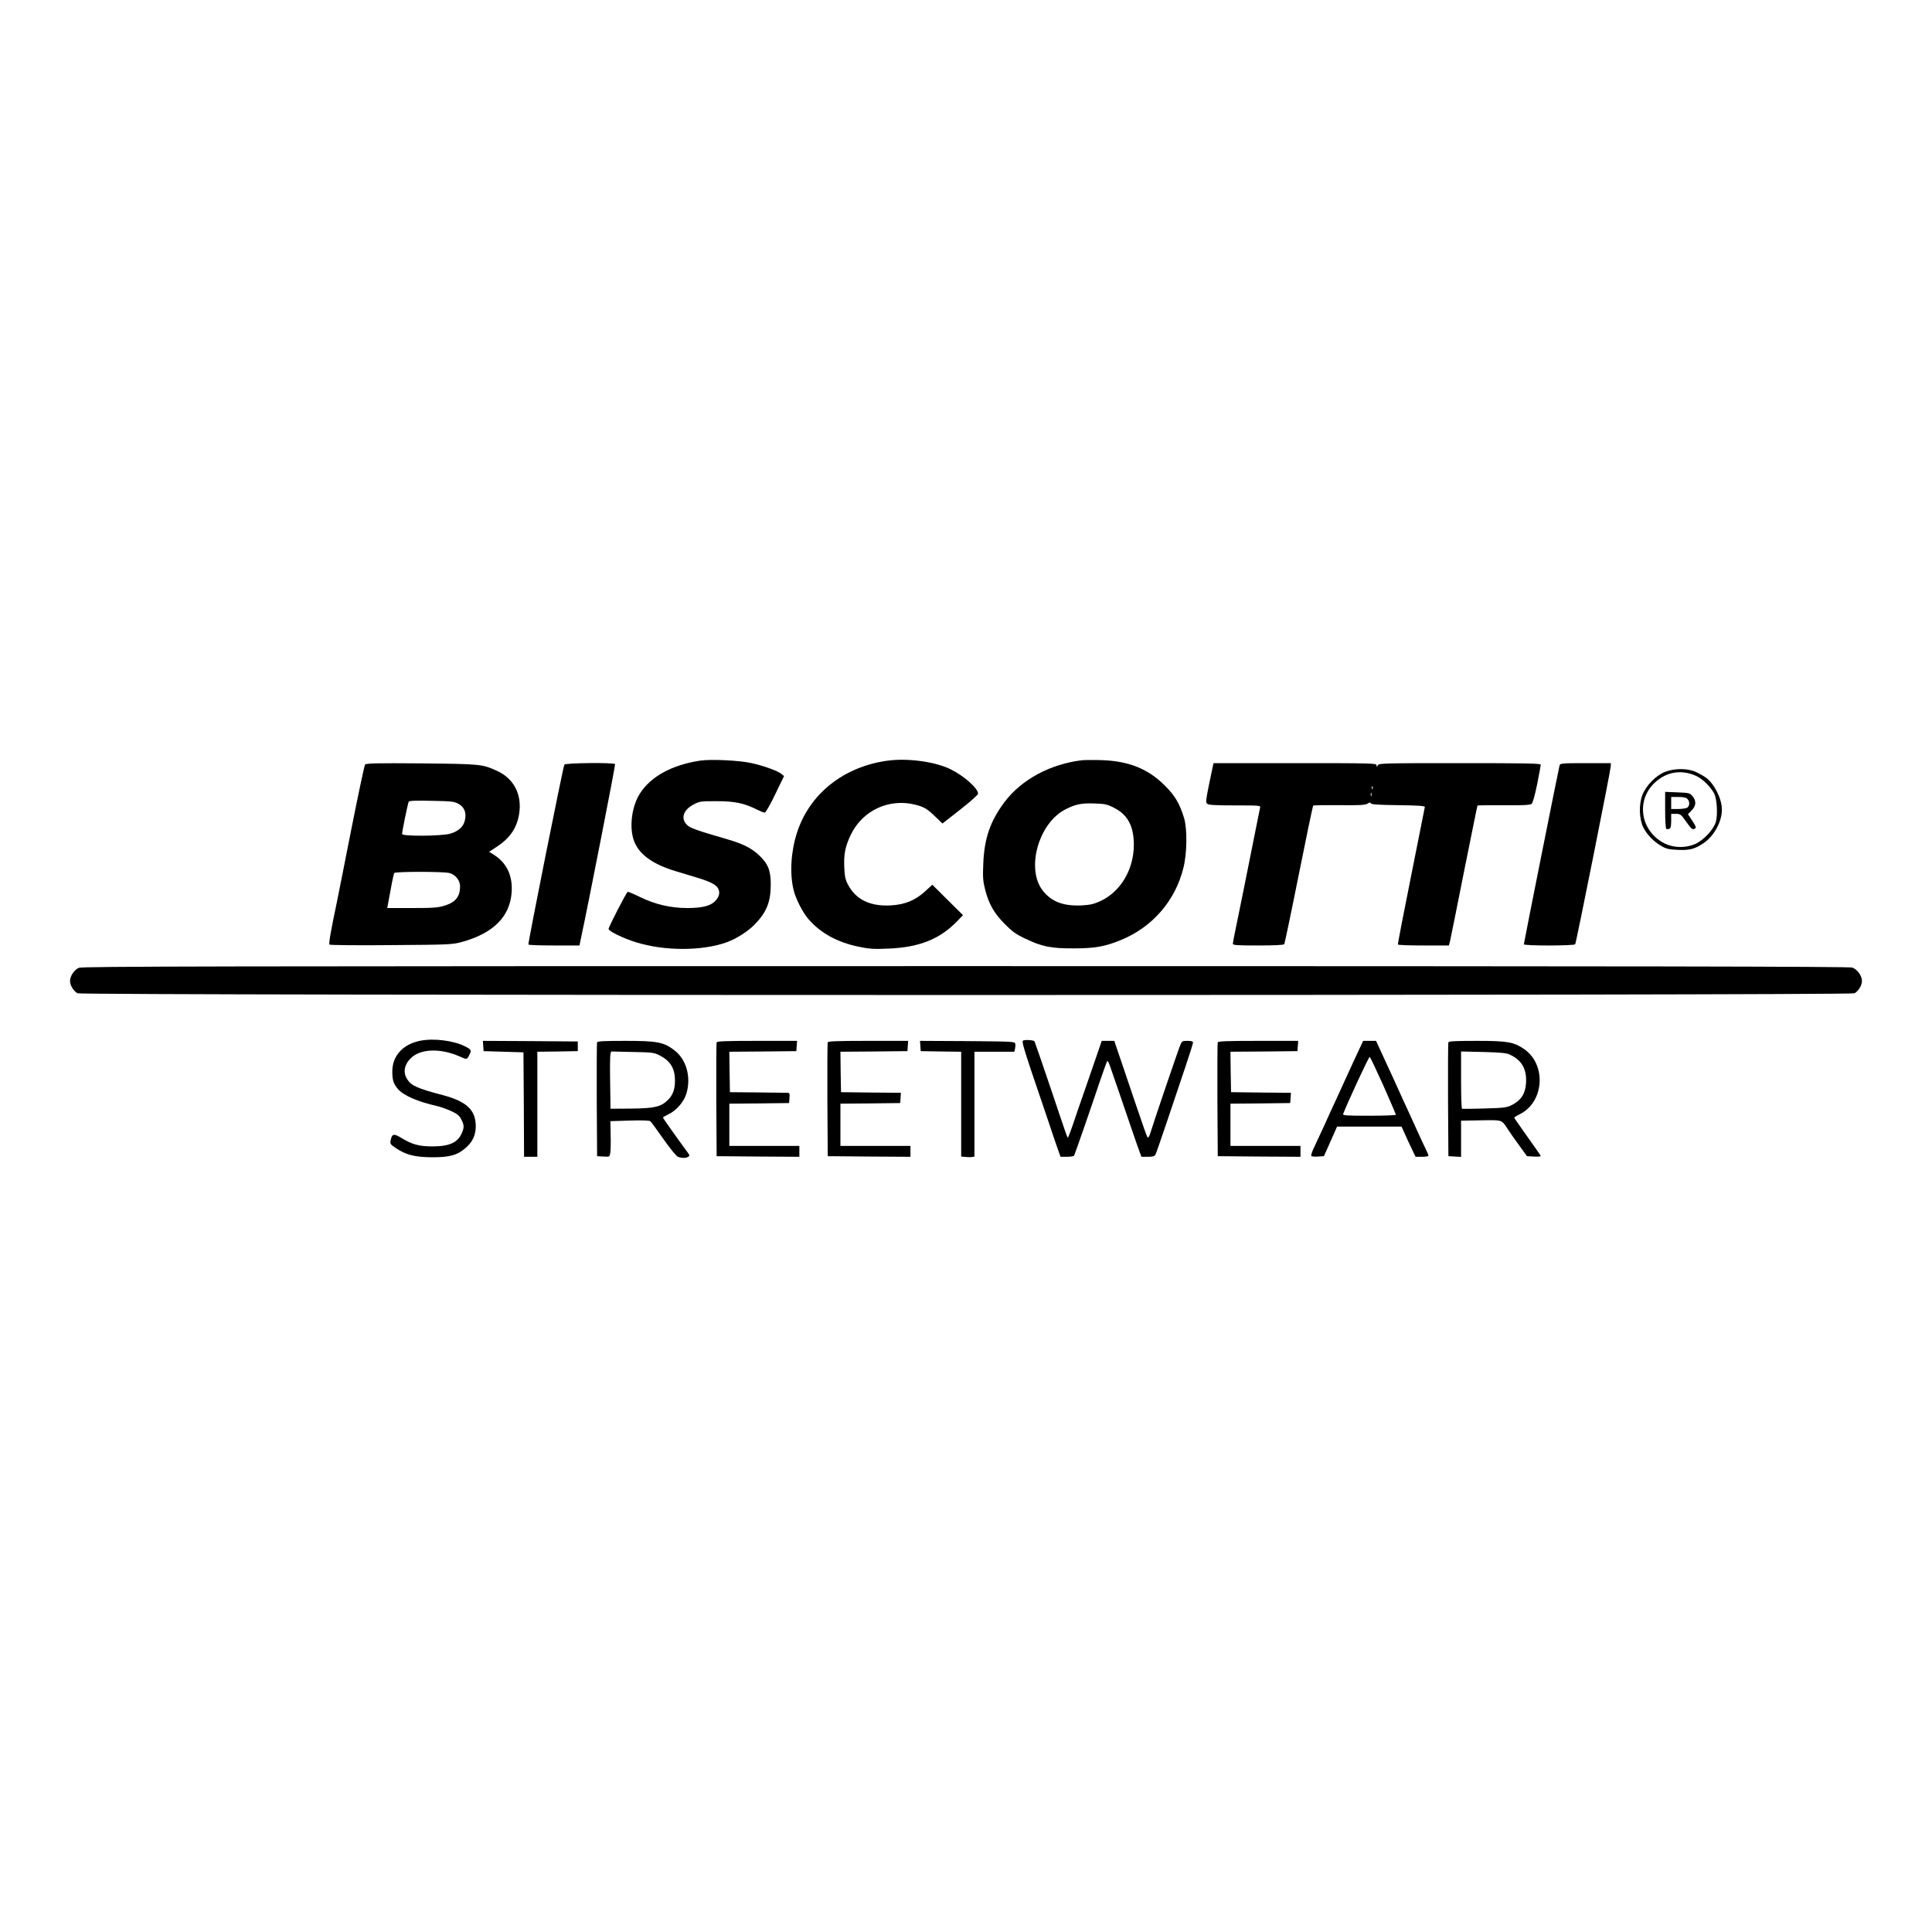
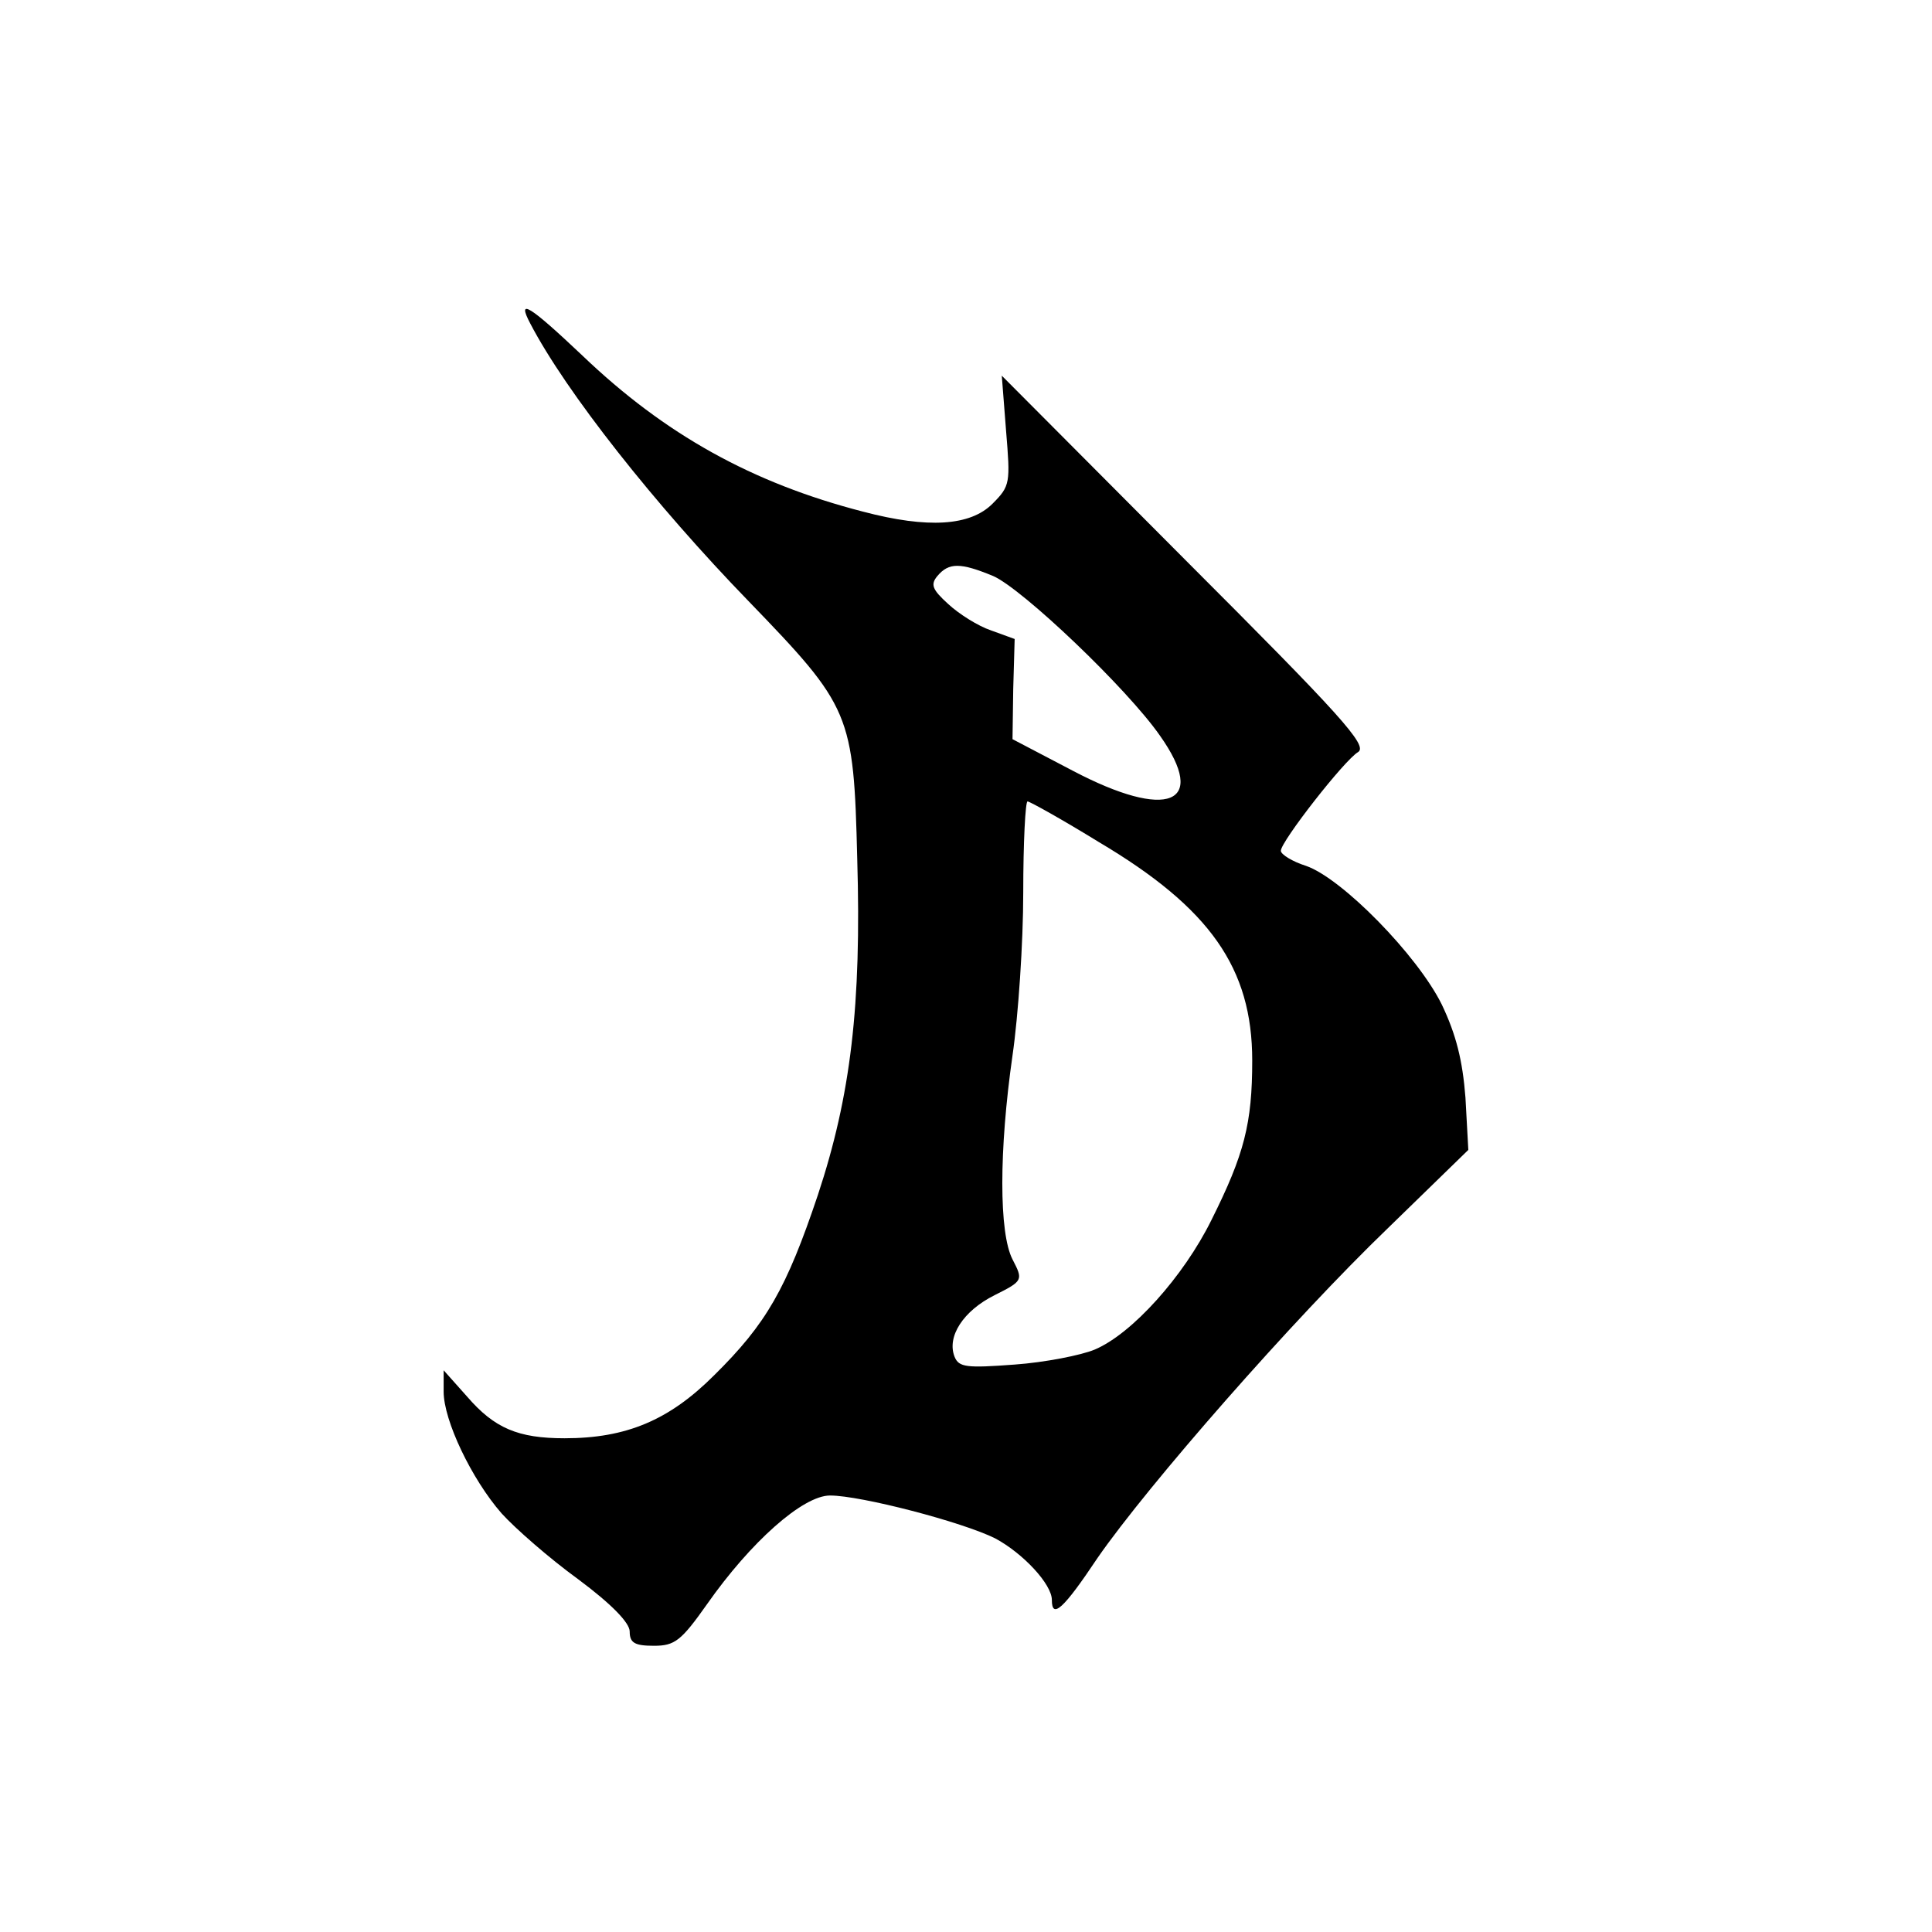
- <svg xmlns="http://www.w3.org/2000/svg" version="1.0" width="1600pt" height="1600pt" viewBox="0 0 1600 1600" preserveAspectRatio="xMidYMid meet">
-   <g transform="translate(0,1600) scale(0.1,-0.1)" fill="#000000" stroke="none">
-     <path d="M5800 9701 c-234 -35 -410 -131 -500 -272 -69 -107 -91 -283 -49 -394 41 -110 153 -191 339 -248 47 -14 130 -39 185 -56 116 -35 162 -61 176 -97 12 -34 4 -61 -29 -97 -37 -39 -108 -57 -229 -57 -139 0 -267 30 -392 91 -53 26 -99 45 -103 43 -12 -7 -158 -291 -158 -307 0 -18 119 -77 226 -110 235 -74 549 -74 754 0 77 28 173 89 228 145 99 101 134 185 135 328 1 122 -22 178 -102 252 -61 56 -132 91 -256 127 -262 76 -309 93 -337 121 -52 53 -29 123 55 167 50 27 59 28 192 28 150 0 230 -17 337 -71 26 -13 53 -24 61 -24 8 0 46 66 87 152 l73 151 -22 18 c-31 25 -143 66 -246 89 -101 23 -335 34 -425 21z" />
-     <path d="M7355 9701 c-366 -48 -651 -274 -755 -598 -50 -155 -61 -336 -28 -473 17 -71 74 -184 121 -239 100 -117 241 -195 417 -231 90 -19 125 -21 245 -16 255 10 426 77 570 225 l50 52 -127 126 -127 126 -61 -56 c-82 -74 -165 -108 -281 -115 -173 -10 -292 48 -357 173 -21 40 -27 68 -30 141 -5 111 8 175 54 271 97 202 319 305 537 248 71 -18 97 -34 167 -102 l55 -53 148 116 c81 63 147 122 147 131 0 44 -117 148 -227 202 -125 62 -351 94 -518 72z" />
-     <path d="M8960 9704 c-263 -32 -499 -159 -640 -345 -119 -158 -169 -302 -177 -514 -5 -113 -2 -142 16 -215 31 -118 73 -192 161 -281 62 -63 92 -85 170 -122 139 -67 213 -82 405 -81 171 0 255 15 383 67 265 107 456 327 523 602 30 120 32 321 5 410 -36 119 -75 186 -160 270 -139 139 -300 203 -526 210 -69 2 -141 1 -160 -1z m268 -395 c112 -57 162 -152 162 -307 -1 -203 -109 -386 -276 -464 -52 -24 -83 -32 -152 -36 -155 -8 -256 30 -329 126 -137 181 -31 556 190 669 85 43 133 53 240 49 88 -3 105 -6 165 -37z" />
-     <path d="M3023 9668 c-5 -7 -56 -245 -112 -528 -56 -283 -110 -558 -121 -610 -53 -253 -69 -345 -61 -353 4 -4 235 -7 512 -4 481 3 508 5 584 26 258 71 396 207 412 407 10 138 -37 242 -139 310 l-47 30 64 42 c109 72 165 155 184 270 26 160 -42 294 -183 358 -123 56 -136 57 -627 62 -370 3 -457 1 -466 -10z m772 -324 c50 -26 70 -74 55 -137 -11 -53 -53 -91 -121 -111 -71 -21 -399 -23 -399 -3 0 24 48 256 55 268 5 8 61 10 189 7 160 -3 186 -5 221 -24z m-73 -574 c51 -14 88 -61 88 -110 0 -86 -37 -132 -128 -160 -55 -17 -93 -20 -269 -20 l-206 0 6 33 c26 145 46 248 52 257 8 13 407 13 457 0z" />
-     <path d="M4674 9668 c-11 -18 -303 -1481 -298 -1490 3 -5 99 -8 214 -8 l209 0 15 73 c54 248 284 1423 280 1429 -9 14 -412 10 -420 -4z" />
-     <path d="M10045 9658 c-3 -13 -18 -86 -34 -163 -25 -126 -27 -141 -13 -152 12 -10 74 -13 230 -13 198 0 213 -1 208 -17 -2 -10 -9 -43 -15 -73 -74 -372 -175 -874 -191 -948 -11 -51 -20 -99 -20 -107 0 -13 32 -15 209 -15 142 0 212 4 217 11 3 6 58 265 120 576 62 311 116 568 119 571 3 4 101 5 217 4 173 -2 215 1 234 13 17 11 24 11 27 2 3 -9 62 -13 225 -15 164 -2 222 -6 222 -15 -1 -7 -52 -264 -114 -572 -62 -308 -111 -563 -109 -567 2 -5 98 -8 213 -8 l209 0 10 38 c5 20 57 280 116 577 60 297 109 542 111 544 2 2 99 3 217 2 157 -1 217 2 230 11 11 9 26 62 47 163 16 82 30 155 30 162 0 11 -128 13 -670 13 -627 0 -670 -1 -679 -17 -10 -17 -10 -17 -11 0 0 16 -39 17 -675 17 l-675 0 -5 -22z m1322 -190 c-3 -8 -6 -5 -6 6 -1 11 2 17 5 13 3 -3 4 -12 1 -19z m-10 -60 c-3 -7 -5 -2 -5 12 0 14 2 19 5 13 2 -7 2 -19 0 -25z" />
-     <path d="M12916 9663 c-7 -24 -296 -1471 -296 -1483 0 -14 417 -13 425 0 9 14 295 1447 295 1476 l0 24 -209 0 c-191 0 -210 -2 -215 -17z" />
-     <path d="M13790 9608 c-77 -30 -159 -114 -189 -193 -30 -79 -26 -197 8 -267 28 -57 85 -117 149 -154 39 -23 62 -29 133 -32 100 -5 141 5 215 54 88 58 154 178 154 279 0 89 -62 213 -131 264 -17 13 -54 33 -82 47 -69 32 -177 33 -257 2z m255 -33 c53 -23 121 -90 151 -146 23 -45 31 -175 14 -235 -18 -64 -103 -154 -172 -184 -80 -35 -178 -32 -253 5 -200 102 -240 357 -79 505 96 89 218 109 339 55z" />
-     <path d="M13790 9292 c0 -83 4 -153 9 -156 5 -4 16 -3 25 0 12 5 16 20 16 65 l0 59 39 0 c37 0 42 -4 83 -62 46 -65 55 -73 76 -59 11 7 6 20 -23 63 l-36 55 30 31 c38 38 41 80 7 119 -22 26 -29 27 -125 31 l-101 4 0 -150z m184 92 c22 -21 20 -61 -3 -74 -11 -5 -45 -10 -75 -10 l-56 0 0 50 0 50 59 0 c41 0 65 -5 75 -16z" />
-     <path d="M653 7985 c-39 -17 -73 -68 -73 -110 0 -35 29 -83 62 -101 34 -19 14682 -19 14716 0 33 18 62 66 62 102 0 43 -39 97 -80 111 -27 9 -1708 12 -7345 12 -6255 0 -7315 -2 -7342 -14z" />
-     <path d="M3480 7381 c-144 -29 -231 -125 -231 -254 0 -72 9 -101 45 -144 46 -55 165 -107 326 -143 30 -7 83 -26 118 -42 49 -23 66 -37 82 -68 24 -46 25 -66 6 -111 -34 -81 -102 -112 -241 -113 -114 0 -170 15 -261 70 -64 39 -78 35 -89 -21 -6 -27 -1 -33 43 -63 83 -56 159 -75 297 -76 147 -1 213 17 282 78 58 51 82 104 83 178 0 135 -74 205 -270 258 -217 57 -265 79 -299 134 -38 60 -20 130 44 184 83 68 240 69 389 4 62 -28 63 -28 81 8 22 43 20 47 -35 75 -95 48 -258 68 -370 46z" />
-     <path d="M8472 7382 c-10 -7 6 -64 71 -258 47 -137 108 -319 137 -404 28 -85 63 -188 77 -227 l26 -73 53 0 c29 0 55 4 59 9 6 11 131 369 212 611 31 91 59 168 62 173 4 4 14 -14 23 -40 9 -27 44 -127 77 -223 33 -96 81 -236 106 -310 25 -74 53 -154 62 -177 l16 -43 53 0 c41 0 55 4 63 18 5 9 50 139 100 287 50 149 118 350 151 449 33 98 60 184 60 192 0 10 -13 14 -46 14 -42 0 -46 -2 -59 -34 -18 -42 -222 -642 -243 -713 -8 -29 -19 -53 -23 -53 -10 0 -3 -22 -231 653 l-50 147 -52 0 -52 0 -21 -62 c-12 -35 -60 -175 -108 -313 -48 -137 -100 -288 -115 -334 -16 -46 -32 -86 -34 -89 -7 -6 5 -40 -145 406 -71 211 -132 386 -134 389 -10 10 -82 14 -95 5z" />
-     <path d="M4002 7338 l3 -43 165 -5 165 -5 3 -432 2 -433 55 0 55 0 0 435 0 435 168 2 167 3 0 40 0 40 -393 3 -393 2 3 -42z" />
-     <path d="M4945 7368 c-3 -7 -4 -222 -3 -478 l3 -465 52 -3 c52 -3 52 -3 57 30 3 18 5 85 3 148 l-2 115 159 5 c99 3 164 1 171 -5 7 -5 56 -72 109 -148 61 -86 107 -142 122 -148 32 -11 65 -11 84 1 12 8 12 13 -6 37 -79 107 -204 283 -204 288 0 3 20 14 44 26 67 31 131 105 151 174 40 136 -1 282 -100 357 -88 68 -143 78 -406 78 -175 0 -231 -3 -234 -12z m521 -110 c87 -46 124 -107 124 -208 0 -72 -19 -122 -61 -162 -58 -55 -110 -67 -306 -69 l-167 -1 -3 214 c-2 117 -1 224 2 236 l6 24 177 -4 c169 -3 179 -5 228 -30z" />
-     <path d="M5935 7368 c-3 -7 -4 -222 -3 -478 l3 -465 343 -3 342 -2 0 45 0 45 -290 0 -290 0 0 175 0 175 248 2 247 3 3 43 c3 38 1 42 -20 42 -13 0 -124 2 -248 3 l-225 2 -3 167 -2 168 277 2 278 3 3 43 3 42 -331 0 c-255 0 -332 -3 -335 -12z" />
-     <path d="M6855 7368 c-3 -7 -4 -222 -3 -478 l3 -465 343 -3 342 -2 0 45 0 45 -290 0 -290 0 0 175 0 175 248 2 247 3 3 42 3 43 -248 2 -248 3 -3 167 -2 168 277 2 278 3 3 43 3 42 -331 0 c-255 0 -332 -3 -335 -12z" />
-     <path d="M7622 7338 l3 -43 168 -3 167 -2 0 -434 0 -434 33 -3 c17 -2 42 -3 55 -1 l22 3 0 435 0 434 165 0 165 0 6 24 c3 14 4 33 2 43 -3 17 -25 18 -396 21 l-393 2 3 -42z" />
-     <path d="M10085 7368 c-3 -7 -4 -222 -3 -478 l3 -465 343 -3 342 -2 0 45 0 45 -290 0 -290 0 0 175 0 175 248 2 247 3 3 42 3 43 -248 2 -248 3 -3 167 -2 168 277 2 278 3 3 43 3 42 -331 0 c-255 0 -332 -3 -335 -12z" />
-     <path d="M11239 7273 c-28 -60 -68 -146 -89 -193 -21 -47 -58 -128 -82 -180 -25 -52 -68 -147 -96 -210 -29 -63 -68 -146 -86 -185 -19 -38 -31 -74 -26 -78 4 -5 29 -7 56 -5 l48 3 55 123 54 122 267 0 267 0 28 -62 c16 -35 41 -91 58 -125 l30 -63 53 0 c30 0 54 4 54 9 0 5 -11 31 -24 58 -13 26 -44 93 -69 148 -25 55 -62 136 -82 180 -21 44 -57 123 -80 175 -24 52 -58 129 -78 170 -19 41 -49 108 -68 148 l-33 72 -53 0 -54 0 -50 -107z m217 -262 c57 -129 104 -238 104 -243 0 -4 -99 -8 -221 -8 -183 0 -220 2 -216 14 36 94 213 476 220 473 5 -1 55 -108 113 -236z" />
-     <path d="M11995 7368 c-3 -7 -4 -222 -3 -478 l3 -465 53 -3 52 -3 0 150 0 150 163 3 c180 3 172 6 221 -69 13 -21 55 -81 93 -133 l69 -95 57 -3 c31 -2 57 0 57 4 0 3 -49 75 -110 159 -60 85 -110 156 -110 159 0 3 22 17 49 30 200 102 219 410 33 538 -86 59 -138 68 -393 68 -175 0 -231 -3 -234 -12z m507 -101 c99 -45 143 -120 136 -234 -4 -87 -40 -144 -113 -182 -47 -24 -61 -26 -230 -31 -99 -3 -183 -4 -187 -2 -5 2 -8 109 -8 239 l0 235 183 -4 c142 -4 190 -8 219 -21z" />
+ <svg xmlns="http://www.w3.org/2000/svg" version="1.0" width="270pt" height="270pt" viewBox="0 0 270 270" preserveAspectRatio="xMidYMid meet">
+   <g transform="translate(0,270) scale(0.1,-0.1)" fill="#000000" stroke="none">
+     <path d="M741 2248 c50 -96 175 -254 305 -388 143 -148 147 -157 152 -360 6 -205 -9 -331 -55 -470 -44 -131 -72 -180 -145 -252 -63 -63 -123 -88 -209 -88 -65 0 -98 14 -136 58 l-33 37 0 -30 c0 -40 39 -122 81 -170 19 -21 67 -63 107 -92 47 -35 72 -61 72 -73 0 -16 7 -20 34 -20 29 0 38 7 74 58 61 87 134 152 172 152 43 0 185 -37 231 -60 39 -21 79 -64 79 -86 0 -27 16 -13 64 59 70 101 272 332 406 461 l112 109 -4 73 c-4 52 -13 88 -33 130 -34 69 -140 177 -190 194 -19 6 -35 16 -35 21 0 13 89 127 108 138 14 9 -24 51 -241 268 l-257 258 6 -77 c6 -73 6 -77 -19 -102 -31 -31 -90 -35 -181 -11 -155 40 -277 108 -392 218 -75 71 -92 81 -73 45z m647 -353 c41 -18 187 -157 233 -223 68 -96 11 -119 -122 -49 l-84 44 1 70 2 70 -33 12 c-18 6 -45 23 -60 37 -22 20 -25 27 -15 39 16 19 32 19 78 0z m148 -372 c155 -92 214 -176 214 -305 0 -88 -11 -131 -57 -223 -39 -79 -111 -159 -163 -181 -19 -8 -70 -18 -112 -21 -67 -5 -78 -4 -84 11 -11 28 12 64 56 86 40 20 40 21 25 50 -19 37 -19 152 0 285 8 55 15 157 15 228 0 70 3 127 6 127 3 0 48 -25 100 -57z" />
  </g>
</svg>
